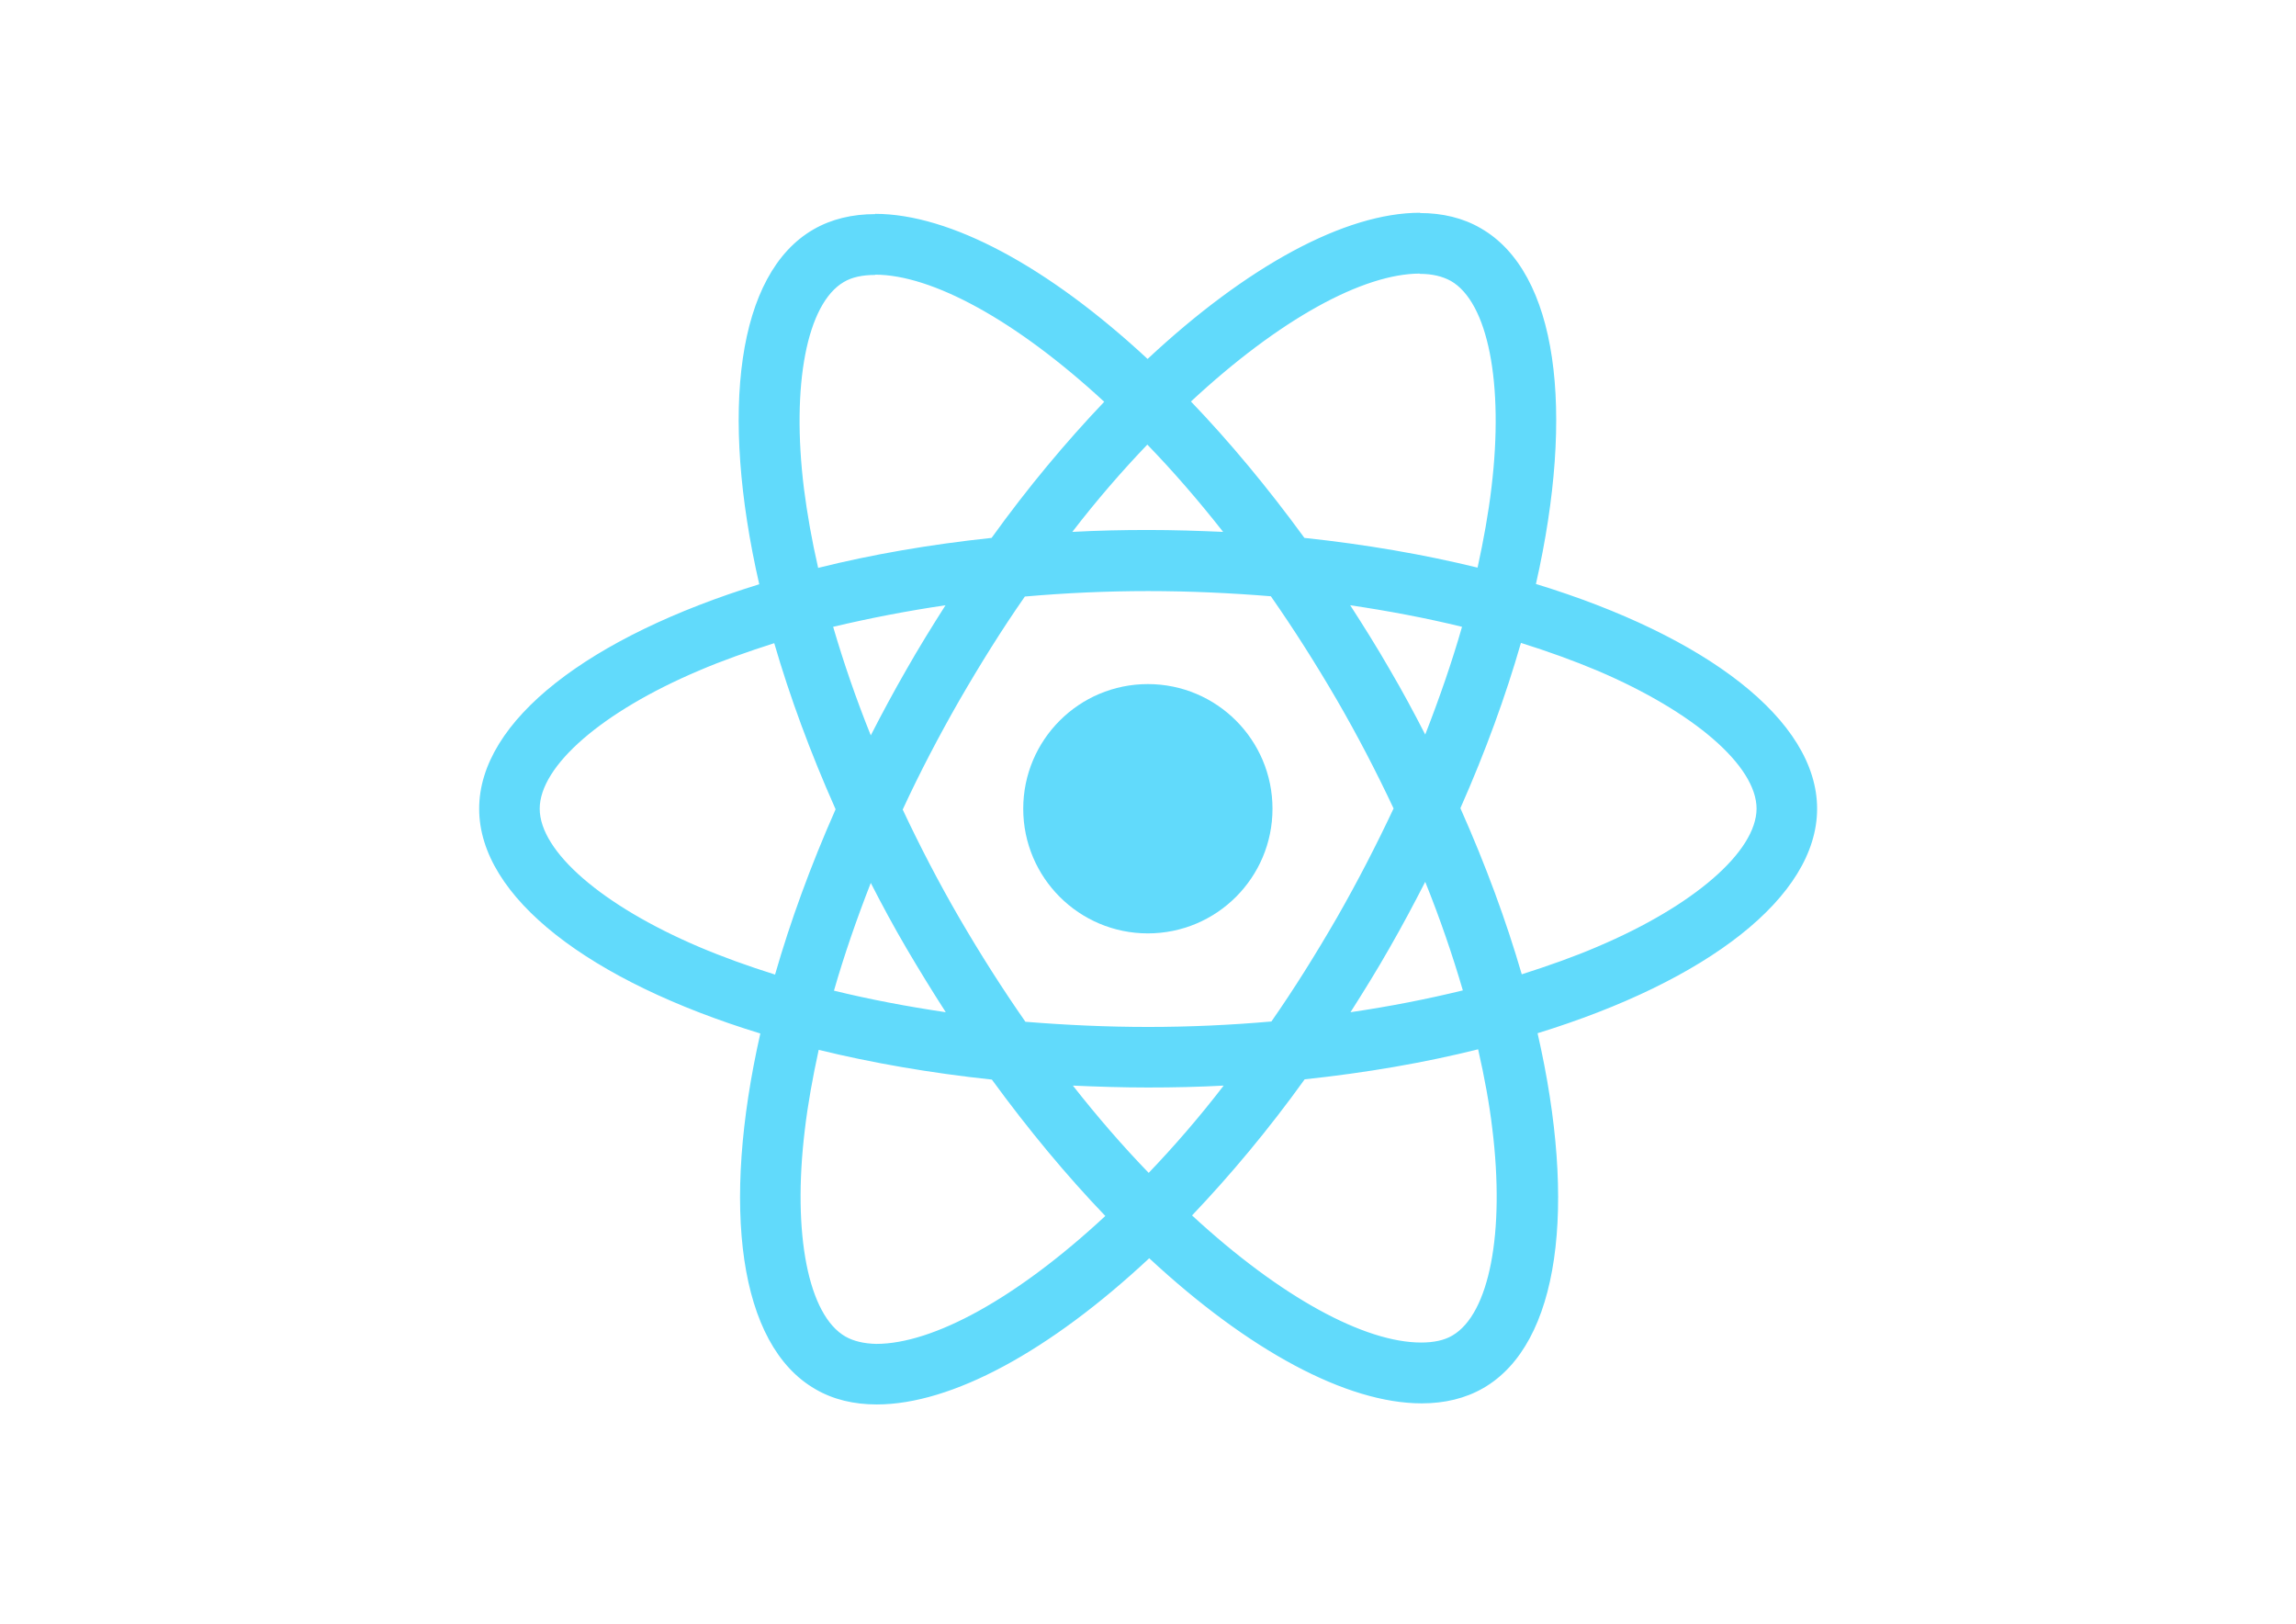
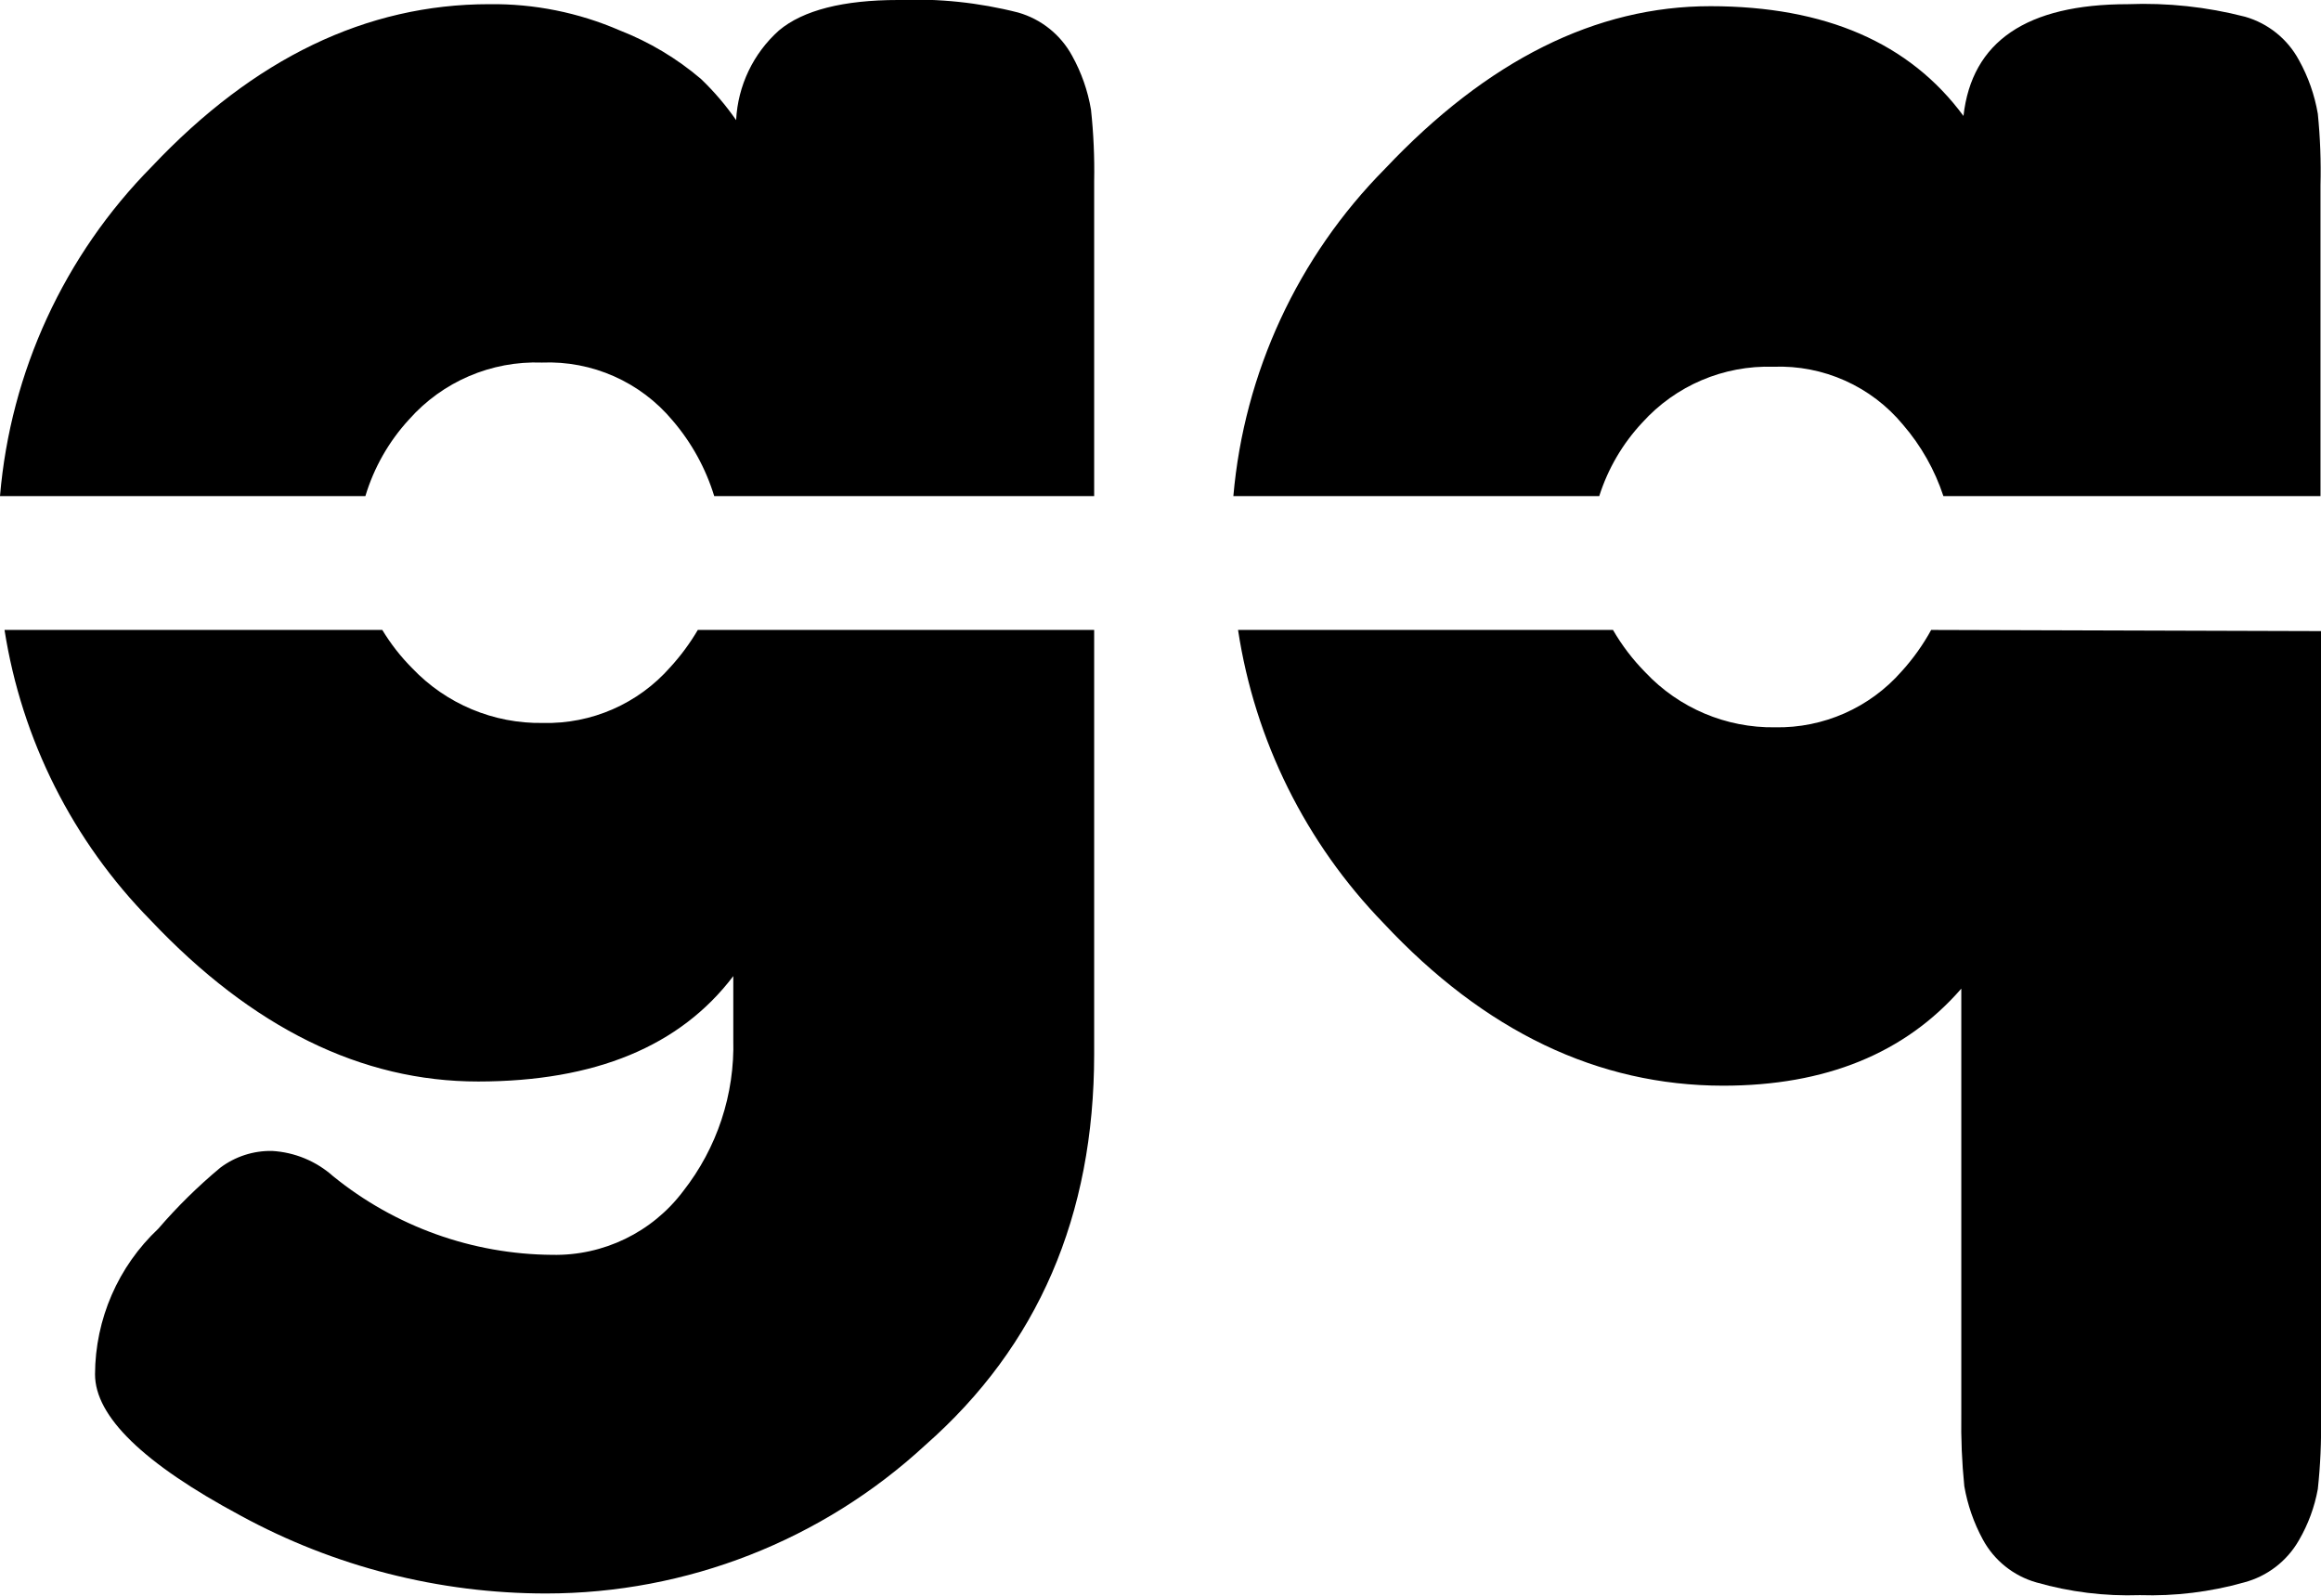
- <svg xmlns="http://www.w3.org/2000/svg" viewBox="0 0 841.9 595.3">
-   <g fill="#61DAFB">
-     <path d="M666.3 296.5c0-32.5-40.7-63.3-103.1-82.4 14.4-63.6 8-114.2-20.2-130.4-6.5-3.8-14.1-5.6-22.4-5.6v22.3c4.6 0 8.3.9 11.4 2.6 13.6 7.8 19.5 37.5 14.9 75.7-1.1 9.4-2.9 19.3-5.1 29.4-19.6-4.8-41-8.5-63.5-10.9-13.5-18.5-27.5-35.3-41.6-50 32.6-30.3 63.2-46.9 84-46.9V78c-27.5 0-63.5 19.6-99.9 53.6-36.4-33.8-72.4-53.2-99.9-53.2v22.3c20.7 0 51.4 16.5 84 46.6-14 14.7-28 31.4-41.3 49.9-22.6 2.4-44 6.1-63.6 11-2.3-10-4-19.7-5.2-29-4.7-38.2 1.1-67.9 14.6-75.8 3-1.8 6.9-2.6 11.5-2.6V78.5c-8.4 0-16 1.8-22.6 5.6-28.1 16.2-34.4 66.7-19.9 130.1-62.2 19.2-102.7 49.9-102.7 82.3 0 32.5 40.7 63.3 103.1 82.4-14.4 63.6-8 114.2 20.2 130.4 6.5 3.8 14.1 5.6 22.5 5.6 27.5 0 63.5-19.6 99.9-53.6 36.4 33.8 72.4 53.2 99.9 53.2 8.4 0 16-1.8 22.6-5.6 28.1-16.2 34.4-66.7 19.9-130.1 62-19.1 102.5-49.9 102.5-82.3zm-130.2-66.7c-3.7 12.9-8.3 26.2-13.5 39.5-4.1-8-8.4-16-13.1-24-4.6-8-9.5-15.8-14.4-23.4 14.2 2.1 27.9 4.7 41 7.9zm-45.8 106.5c-7.8 13.5-15.8 26.3-24.1 38.2-14.9 1.3-30 2-45.2 2-15.1 0-30.2-.7-45-1.9-8.3-11.9-16.4-24.6-24.2-38-7.6-13.1-14.5-26.4-20.8-39.8 6.2-13.4 13.2-26.8 20.7-39.9 7.8-13.5 15.8-26.3 24.1-38.2 14.9-1.3 30-2 45.2-2 15.1 0 30.2.7 45 1.9 8.3 11.9 16.4 24.6 24.2 38 7.6 13.1 14.5 26.4 20.8 39.8-6.3 13.4-13.2 26.8-20.7 39.9zm32.3-13c5.4 13.4 10 26.8 13.8 39.8-13.1 3.2-26.9 5.9-41.2 8 4.9-7.7 9.8-15.6 14.4-23.7 4.6-8 8.9-16.1 13-24.1zM421.2 430c-9.3-9.6-18.6-20.3-27.8-32 9 .4 18.2.7 27.5.7 9.4 0 18.7-.2 27.8-.7-9 11.7-18.3 22.4-27.5 32zm-74.4-58.9c-14.2-2.1-27.9-4.7-41-7.9 3.7-12.9 8.3-26.2 13.5-39.5 4.1 8 8.4 16 13.1 24 4.7 8 9.5 15.8 14.4 23.4zM420.7 163c9.3 9.6 18.6 20.3 27.8 32-9-.4-18.2-.7-27.5-.7-9.4 0-18.7.2-27.8.7 9-11.7 18.3-22.4 27.5-32zm-74 58.9c-4.9 7.7-9.8 15.6-14.4 23.7-4.6 8-8.9 16-13 24-5.4-13.4-10-26.8-13.8-39.8 13.1-3.1 26.9-5.8 41.2-7.9zm-90.5 125.2c-35.4-15.1-58.3-34.9-58.3-50.6 0-15.7 22.9-35.6 58.3-50.6 8.6-3.7 18-7 27.7-10.1 5.7 19.6 13.2 40 22.5 60.9-9.2 20.8-16.6 41.1-22.2 60.6-9.9-3.1-19.3-6.5-28-10.2zM310 490c-13.6-7.8-19.5-37.5-14.9-75.7 1.1-9.4 2.9-19.3 5.1-29.4 19.6 4.8 41 8.5 63.5 10.9 13.5 18.5 27.5 35.3 41.6 50-32.6 30.3-63.2 46.9-84 46.9-4.5-.1-8.3-1-11.3-2.7zm237.2-76.2c4.7 38.2-1.1 67.9-14.6 75.8-3 1.8-6.9 2.6-11.5 2.6-20.7 0-51.4-16.5-84-46.6 14-14.7 28-31.4 41.3-49.9 22.6-2.4 44-6.1 63.6-11 2.3 10.1 4.1 19.8 5.2 29.1zm38.5-66.7c-8.6 3.7-18 7-27.7 10.1-5.7-19.6-13.2-40-22.5-60.9 9.2-20.8 16.6-41.1 22.2-60.6 9.9 3.1 19.3 6.5 28.1 10.2 35.4 15.1 58.3 34.9 58.3 50.6-.1 15.7-23 35.6-58.4 50.6zM320.8 78.4z" />
-     <circle cx="420.9" cy="296.5" r="45.7" />
-     <path d="M520.5 78.1z" />
+ <svg xmlns="http://www.w3.org/2000/svg" viewBox="0 0 138.73 95.38">
+   <g id="Layer_2" data-name="Layer 2">
+     <g id="Layer_1-2" data-name="Layer 1">
+       <path d="M65.21,6.55a10.06,10.06,0,0,0-1.13-3.22A5.34,5.34,0,0,0,60.86.75,24.83,24.83,0,0,0,53.68,0C50.41,0,48,.61,46.56,1.82A7.69,7.69,0,0,0,44,7.18,16.2,16.2,0,0,0,41.9,4.72a17.05,17.05,0,0,0-4.85-2.9A19,19,0,0,0,29.24.25q-11,0-20.16,9.7A31.83,31.83,0,0,0,0,29.65H21.84a11.75,11.75,0,0,1,2.61-4.58,10.11,10.11,0,0,1,7.94-3.4,9.65,9.65,0,0,1,7.81,3.46,12.61,12.61,0,0,1,2.49,4.52H65.4V10.83A34,34,0,0,0,65.21,6.55Zm-23.5,31.1a13.21,13.21,0,0,1-1.64,2.22,9.81,9.81,0,0,1-7.62,3.34,10.53,10.53,0,0,1-7.81-3.27,12.16,12.16,0,0,1-1.79-2.29H.27A31.73,31.73,0,0,0,9,55q9.12,9.65,19.59,9.64t15.24-6.3v3.78a14.06,14.06,0,0,1-3,9.08A9.55,9.55,0,0,1,33,75,21,21,0,0,1,19.91,70.3a6,6,0,0,0-3.65-1.51,5,5,0,0,0-3.09,1,31.33,31.33,0,0,0-3.71,3.65,12,12,0,0,0-3.78,8.7q0,3.78,8.69,8.44a38.13,38.13,0,0,0,18.27,4.66,33.42,33.42,0,0,0,22.68-8.88Q65.4,77.49,65.4,63V37.65Z" />
+       <path d="M138.54,6.8a10.09,10.09,0,0,0-1.13-3.21A5.32,5.32,0,0,0,134.19,1a24.23,24.23,0,0,0-7-.75q-9.08,0-9.83,6.68Q112.53.38,102.25.37T82.79,10.08a31.73,31.73,0,0,0-9.07,19.57H95.59a11.53,11.53,0,0,1,2.57-4.39A10.12,10.12,0,0,1,106,21.92a9.58,9.58,0,0,1,7.75,3.47,12.54,12.54,0,0,1,2.41,4.26h22.54V11.08A34.09,34.09,0,0,0,138.54,6.8ZM115.43,37.65a12.89,12.89,0,0,1-1.77,2.48,9.81,9.81,0,0,1-7.56,3.34,10.43,10.43,0,0,1-7.75-3.28,12.6,12.6,0,0,1-1.94-2.54H74a32.08,32.08,0,0,0,8.7,17.53q9.07,9.7,20.29,9.71,9.19,0,14.24-5.8V84.54a36.87,36.87,0,0,0,.18,4.29A10.4,10.4,0,0,0,118.51,92a5.28,5.28,0,0,0,3.21,2.58,20,20,0,0,0,6.18.76,20.57,20.57,0,0,0,6.23-.76,5.35,5.35,0,0,0,3.28-2.52A9.43,9.43,0,0,0,138.54,89a34,34,0,0,0,.19-4.28v-47Z" />
+     </g>
  </g>
</svg>
